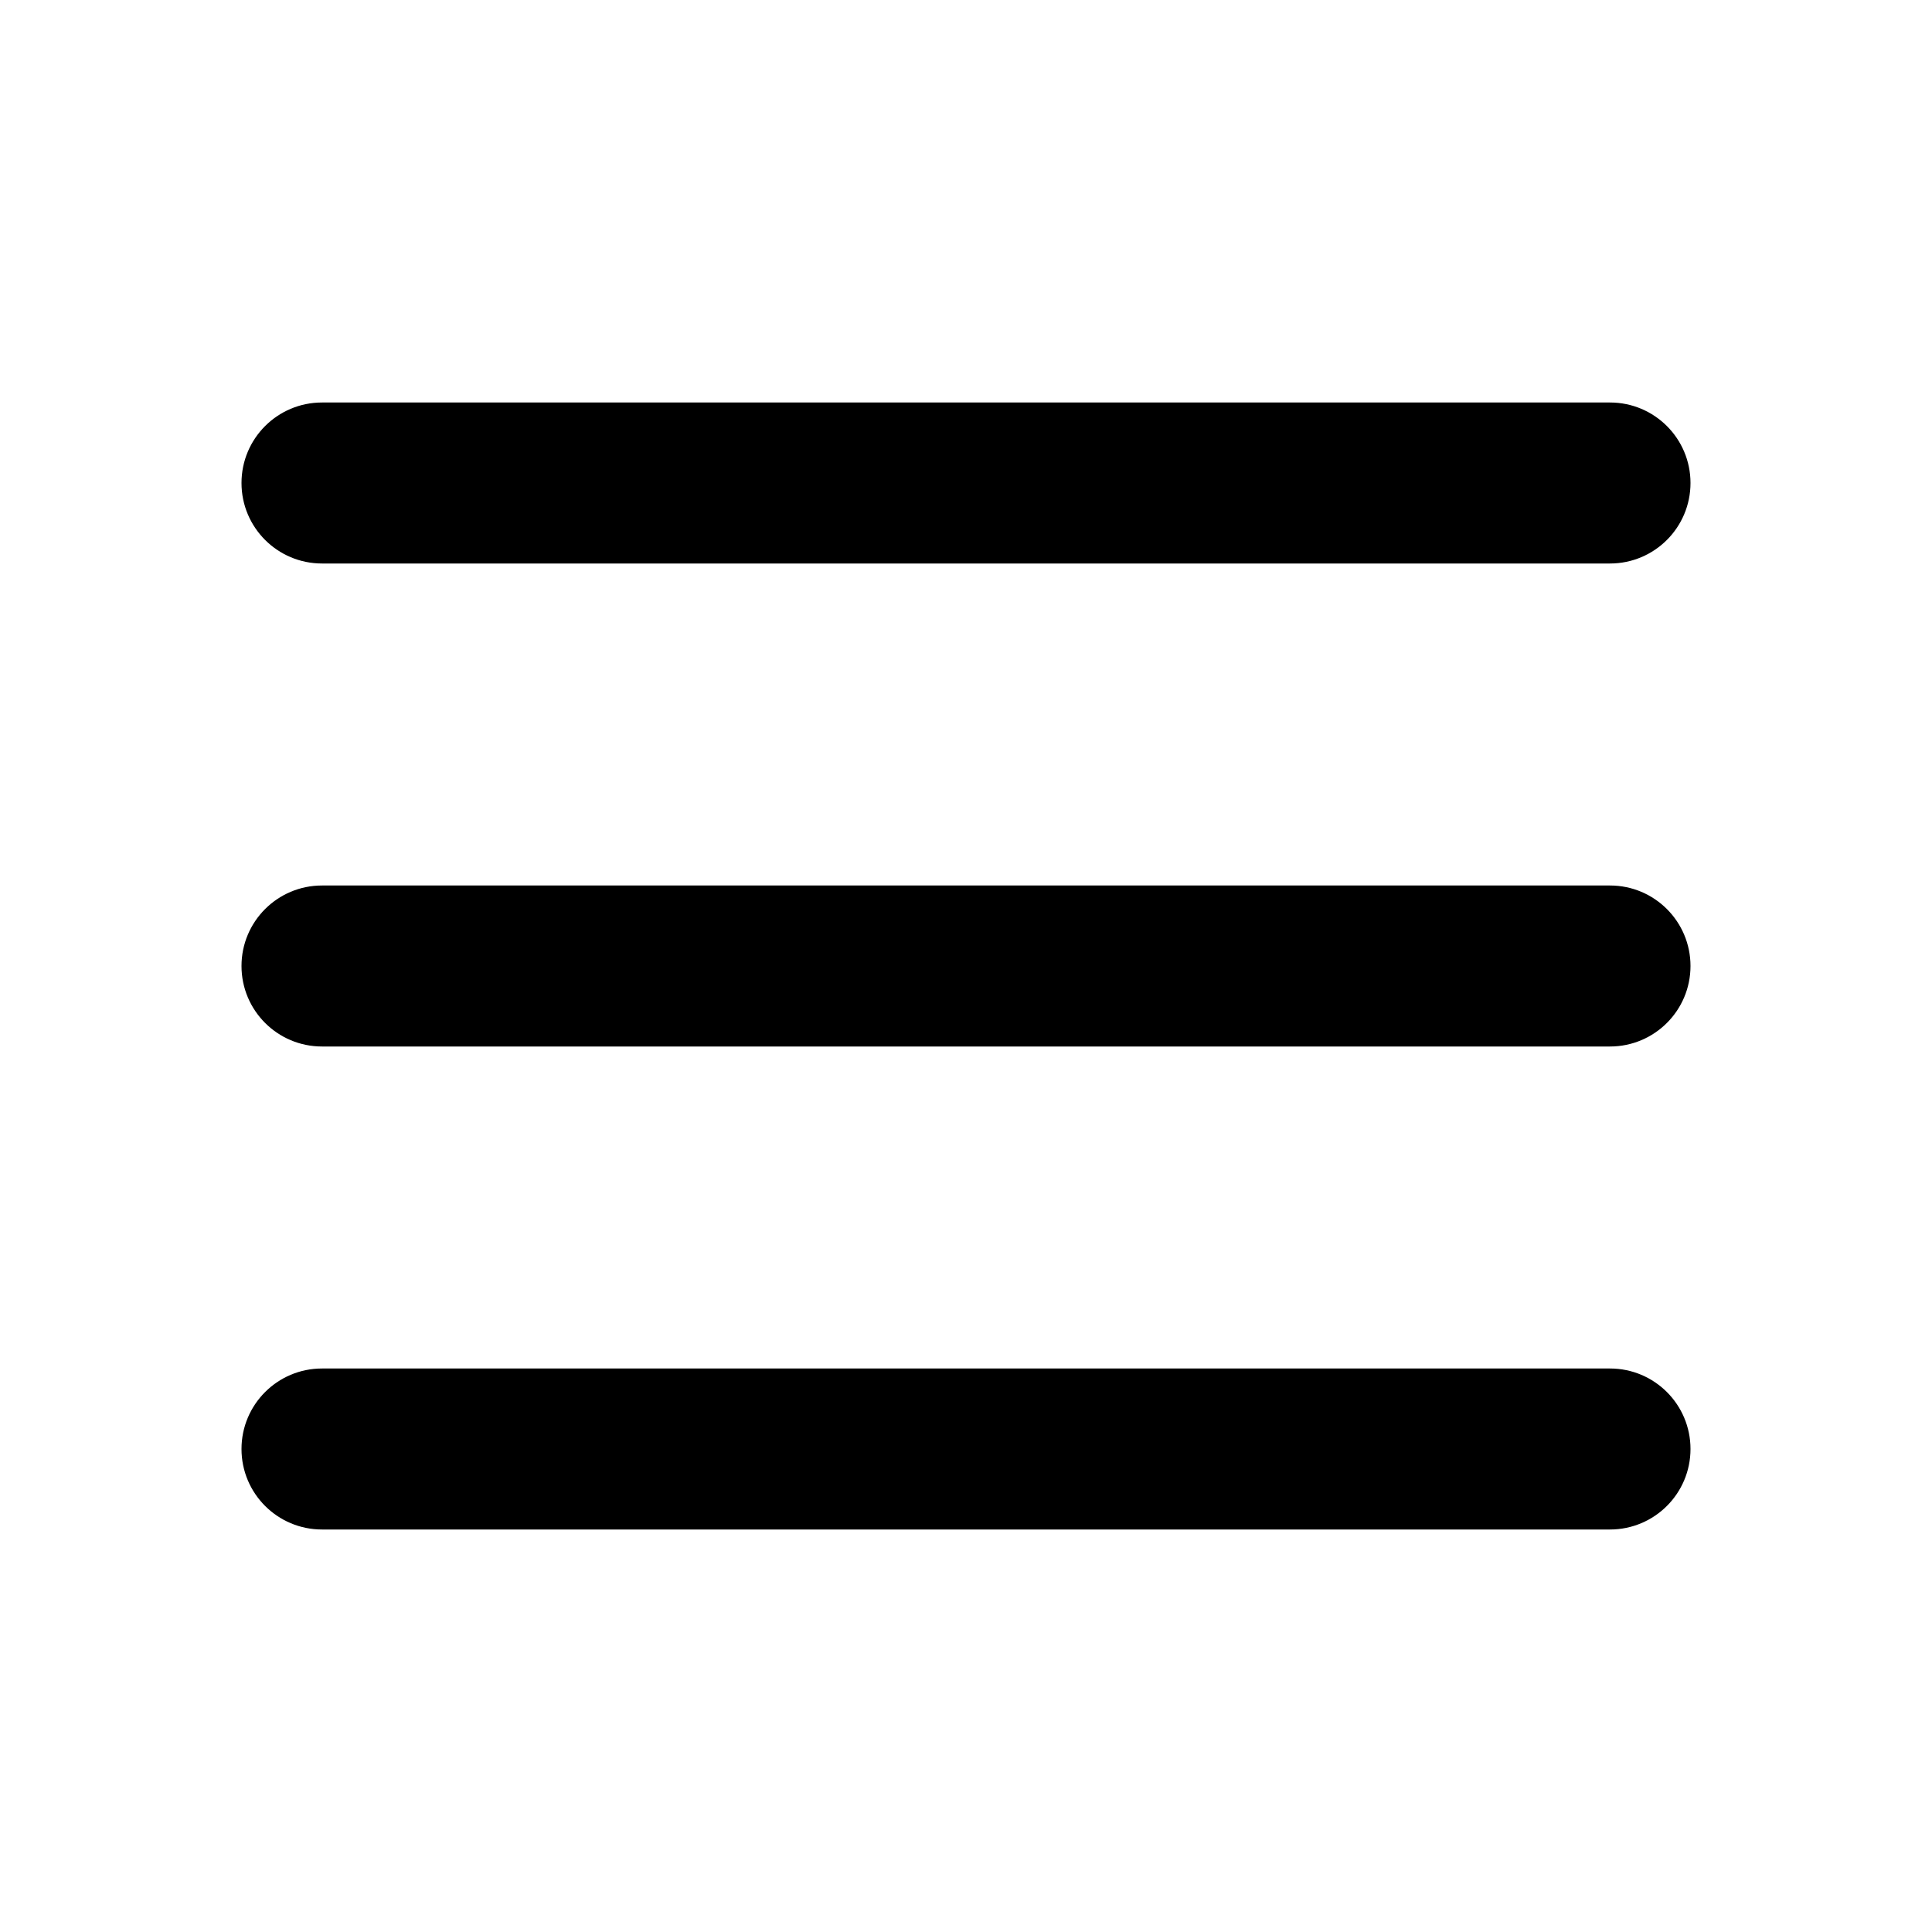
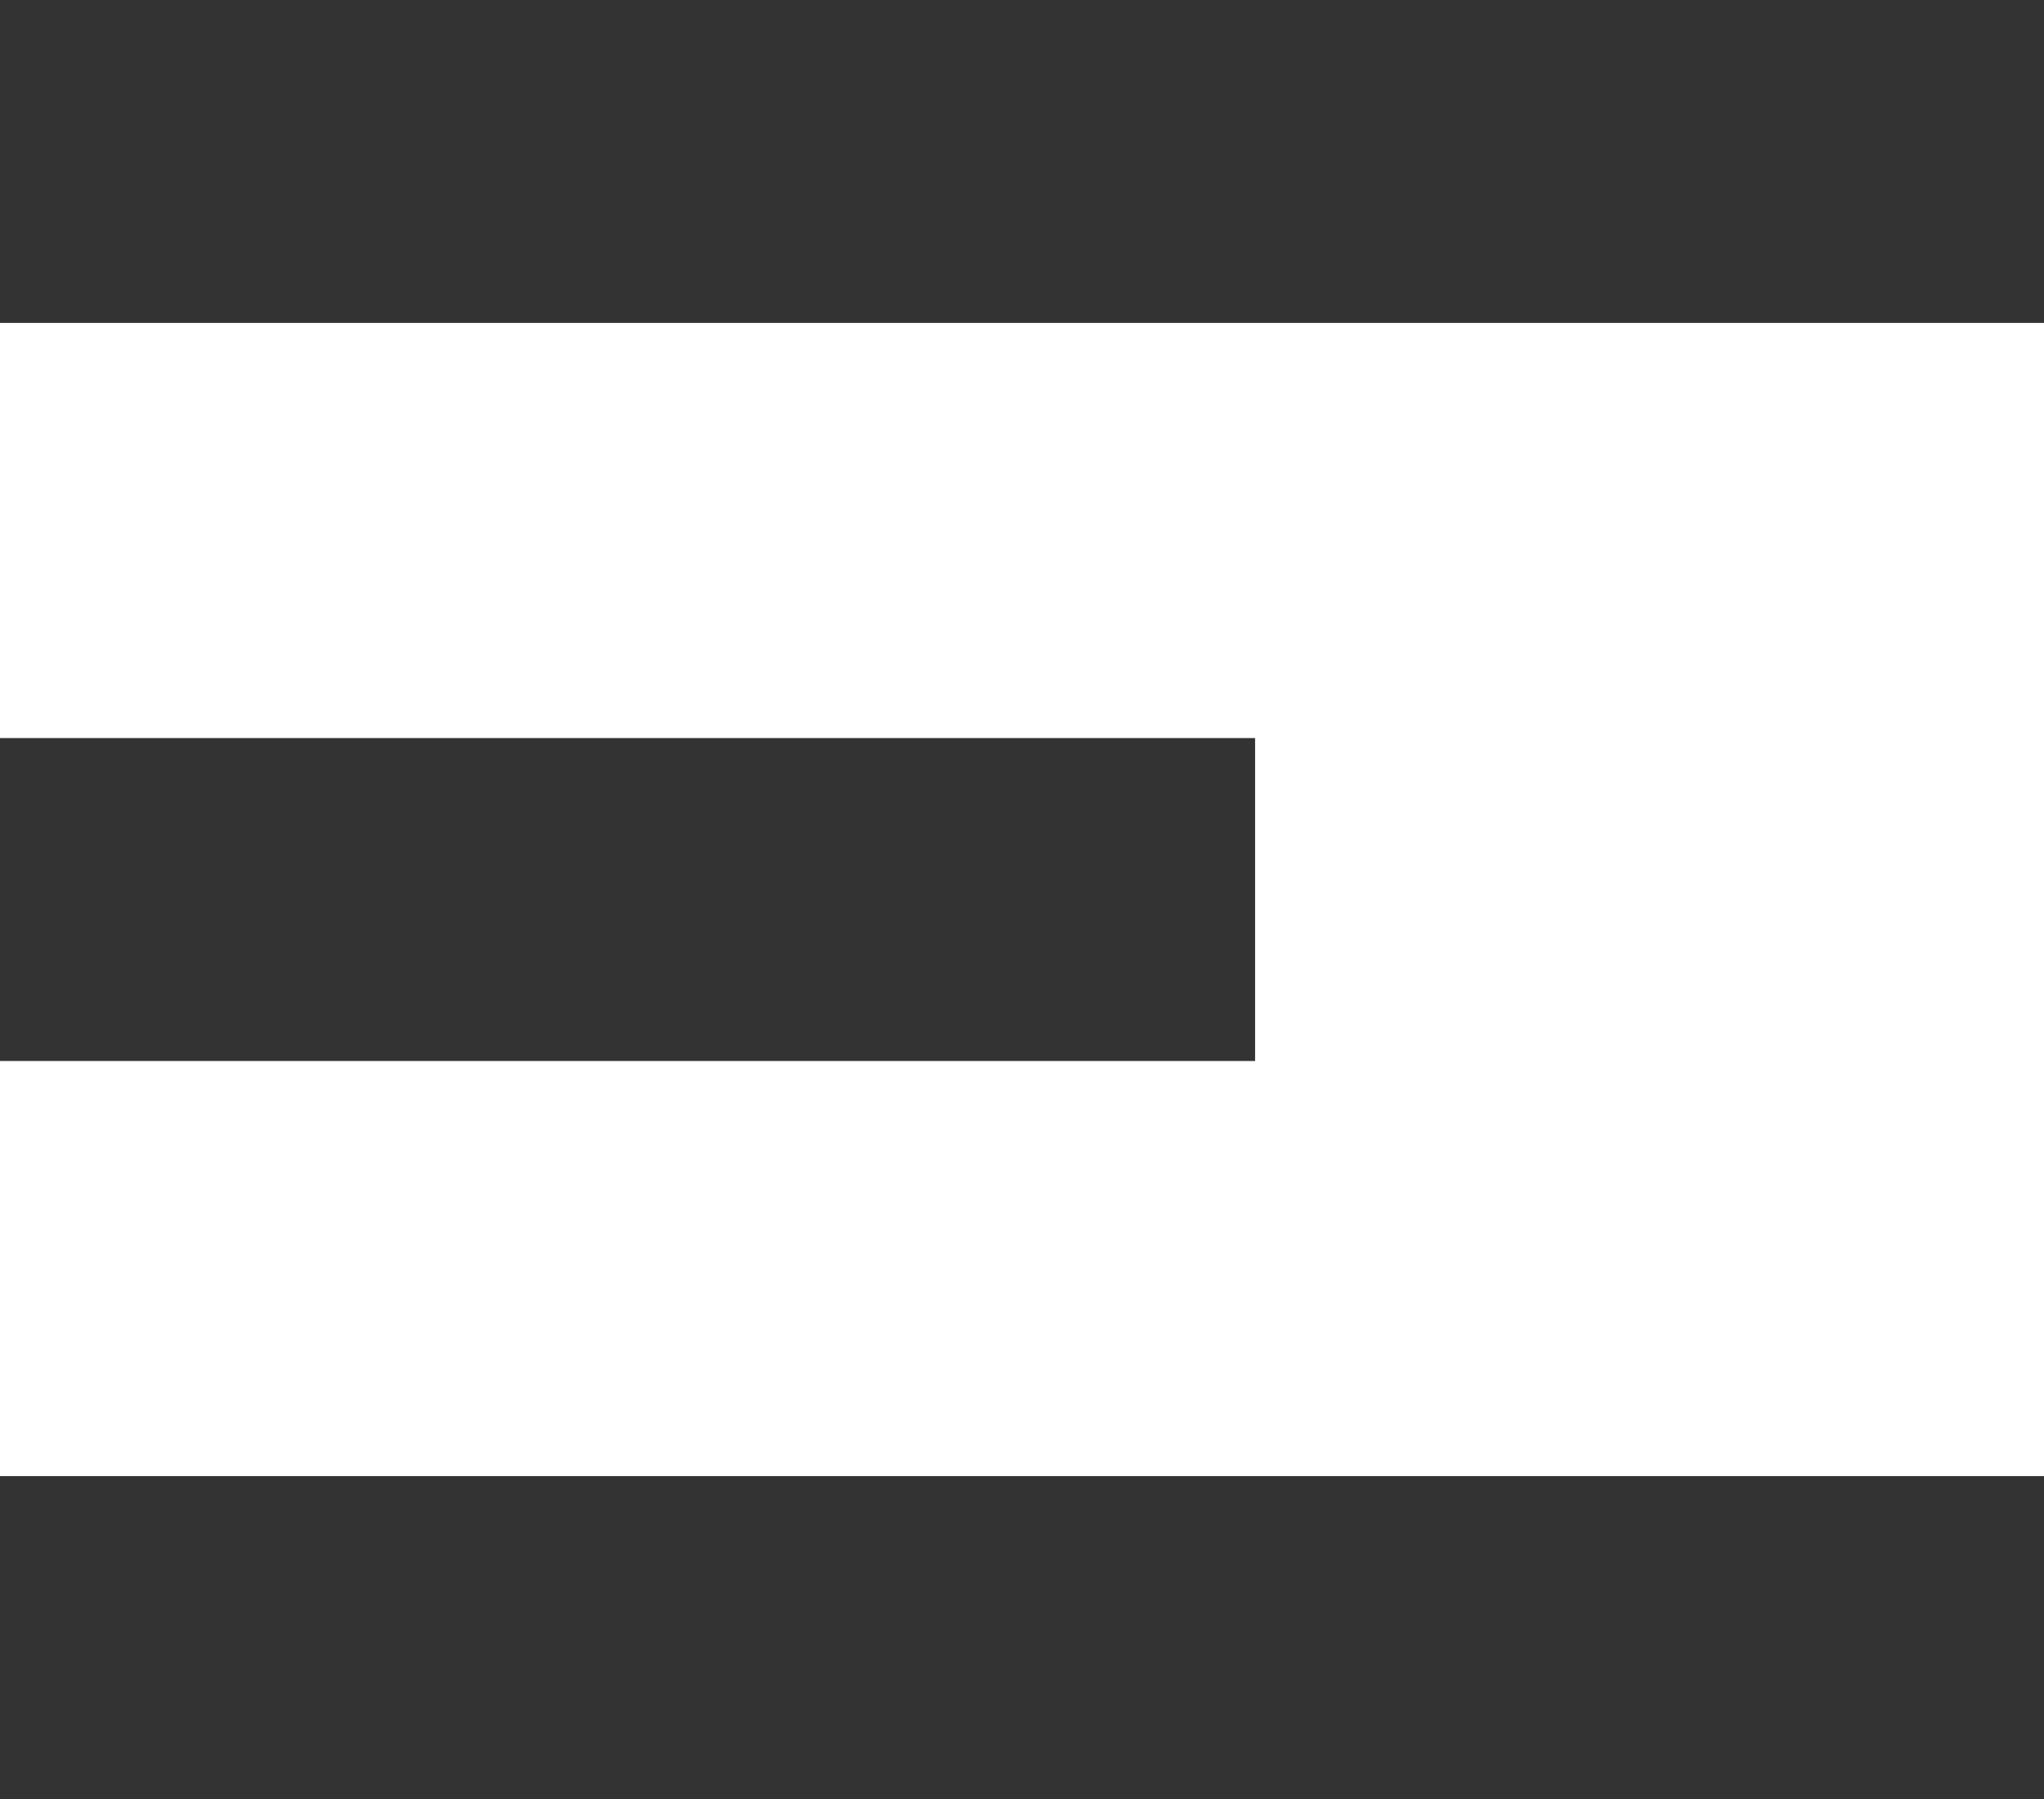
- <svg xmlns="http://www.w3.org/2000/svg" viewBox="0 0 24 24" class="icon-menu">
-   <path class="secondary" fill-rule="evenodd" d="M4 5h16a1 1 0 0 1 0 2H4a1 1 0 1 1 0-2zm0 6h16a1 1 0 0 1 0 2H4a1 1 0 0 1 0-2zm0 6h16a1 1 0 0 1 0 2H4a1 1 0 0 1 0-2z" />
+ <svg xmlns="http://www.w3.org/2000/svg" width="25" height="22" viewBox="0 0 25 22" fill="none">
+   <rect width="25" height="3.949" fill="#333333" />
+   <rect y="9.026" width="15.351" height="3.949" fill="#333333" />
+   <rect y="18.051" width="25" height="3.949" fill="#333333" />
</svg>
